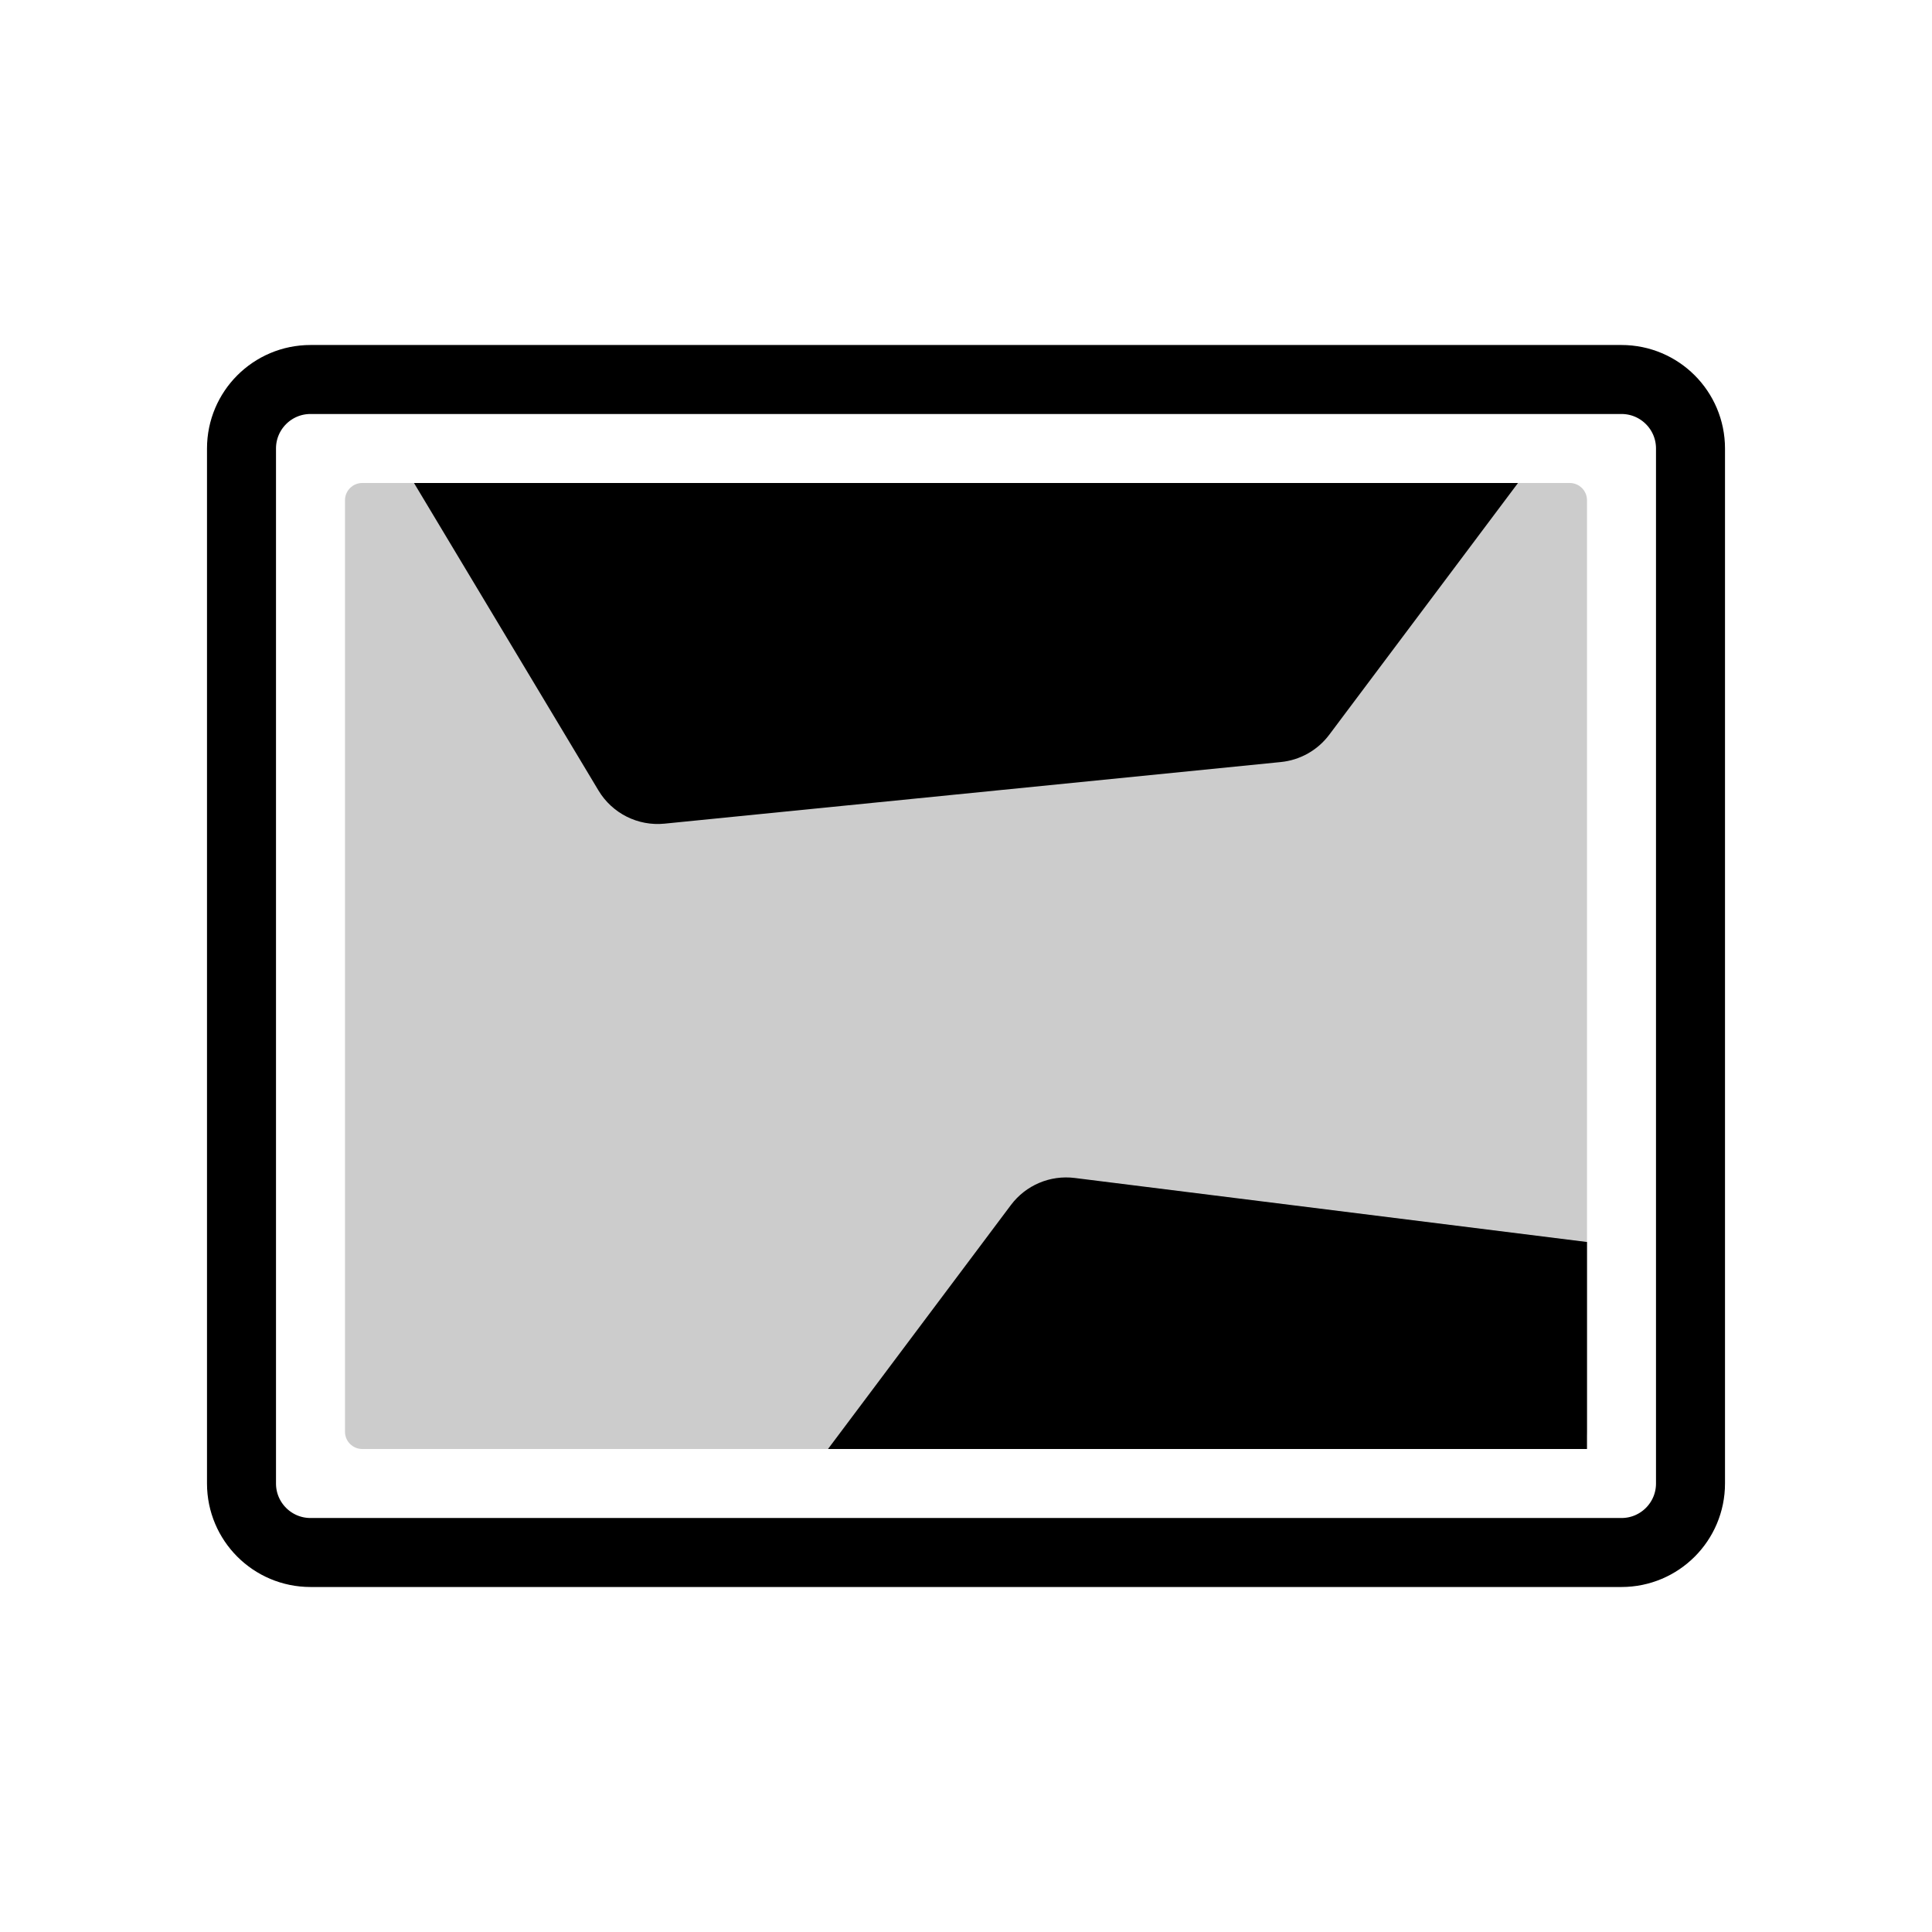
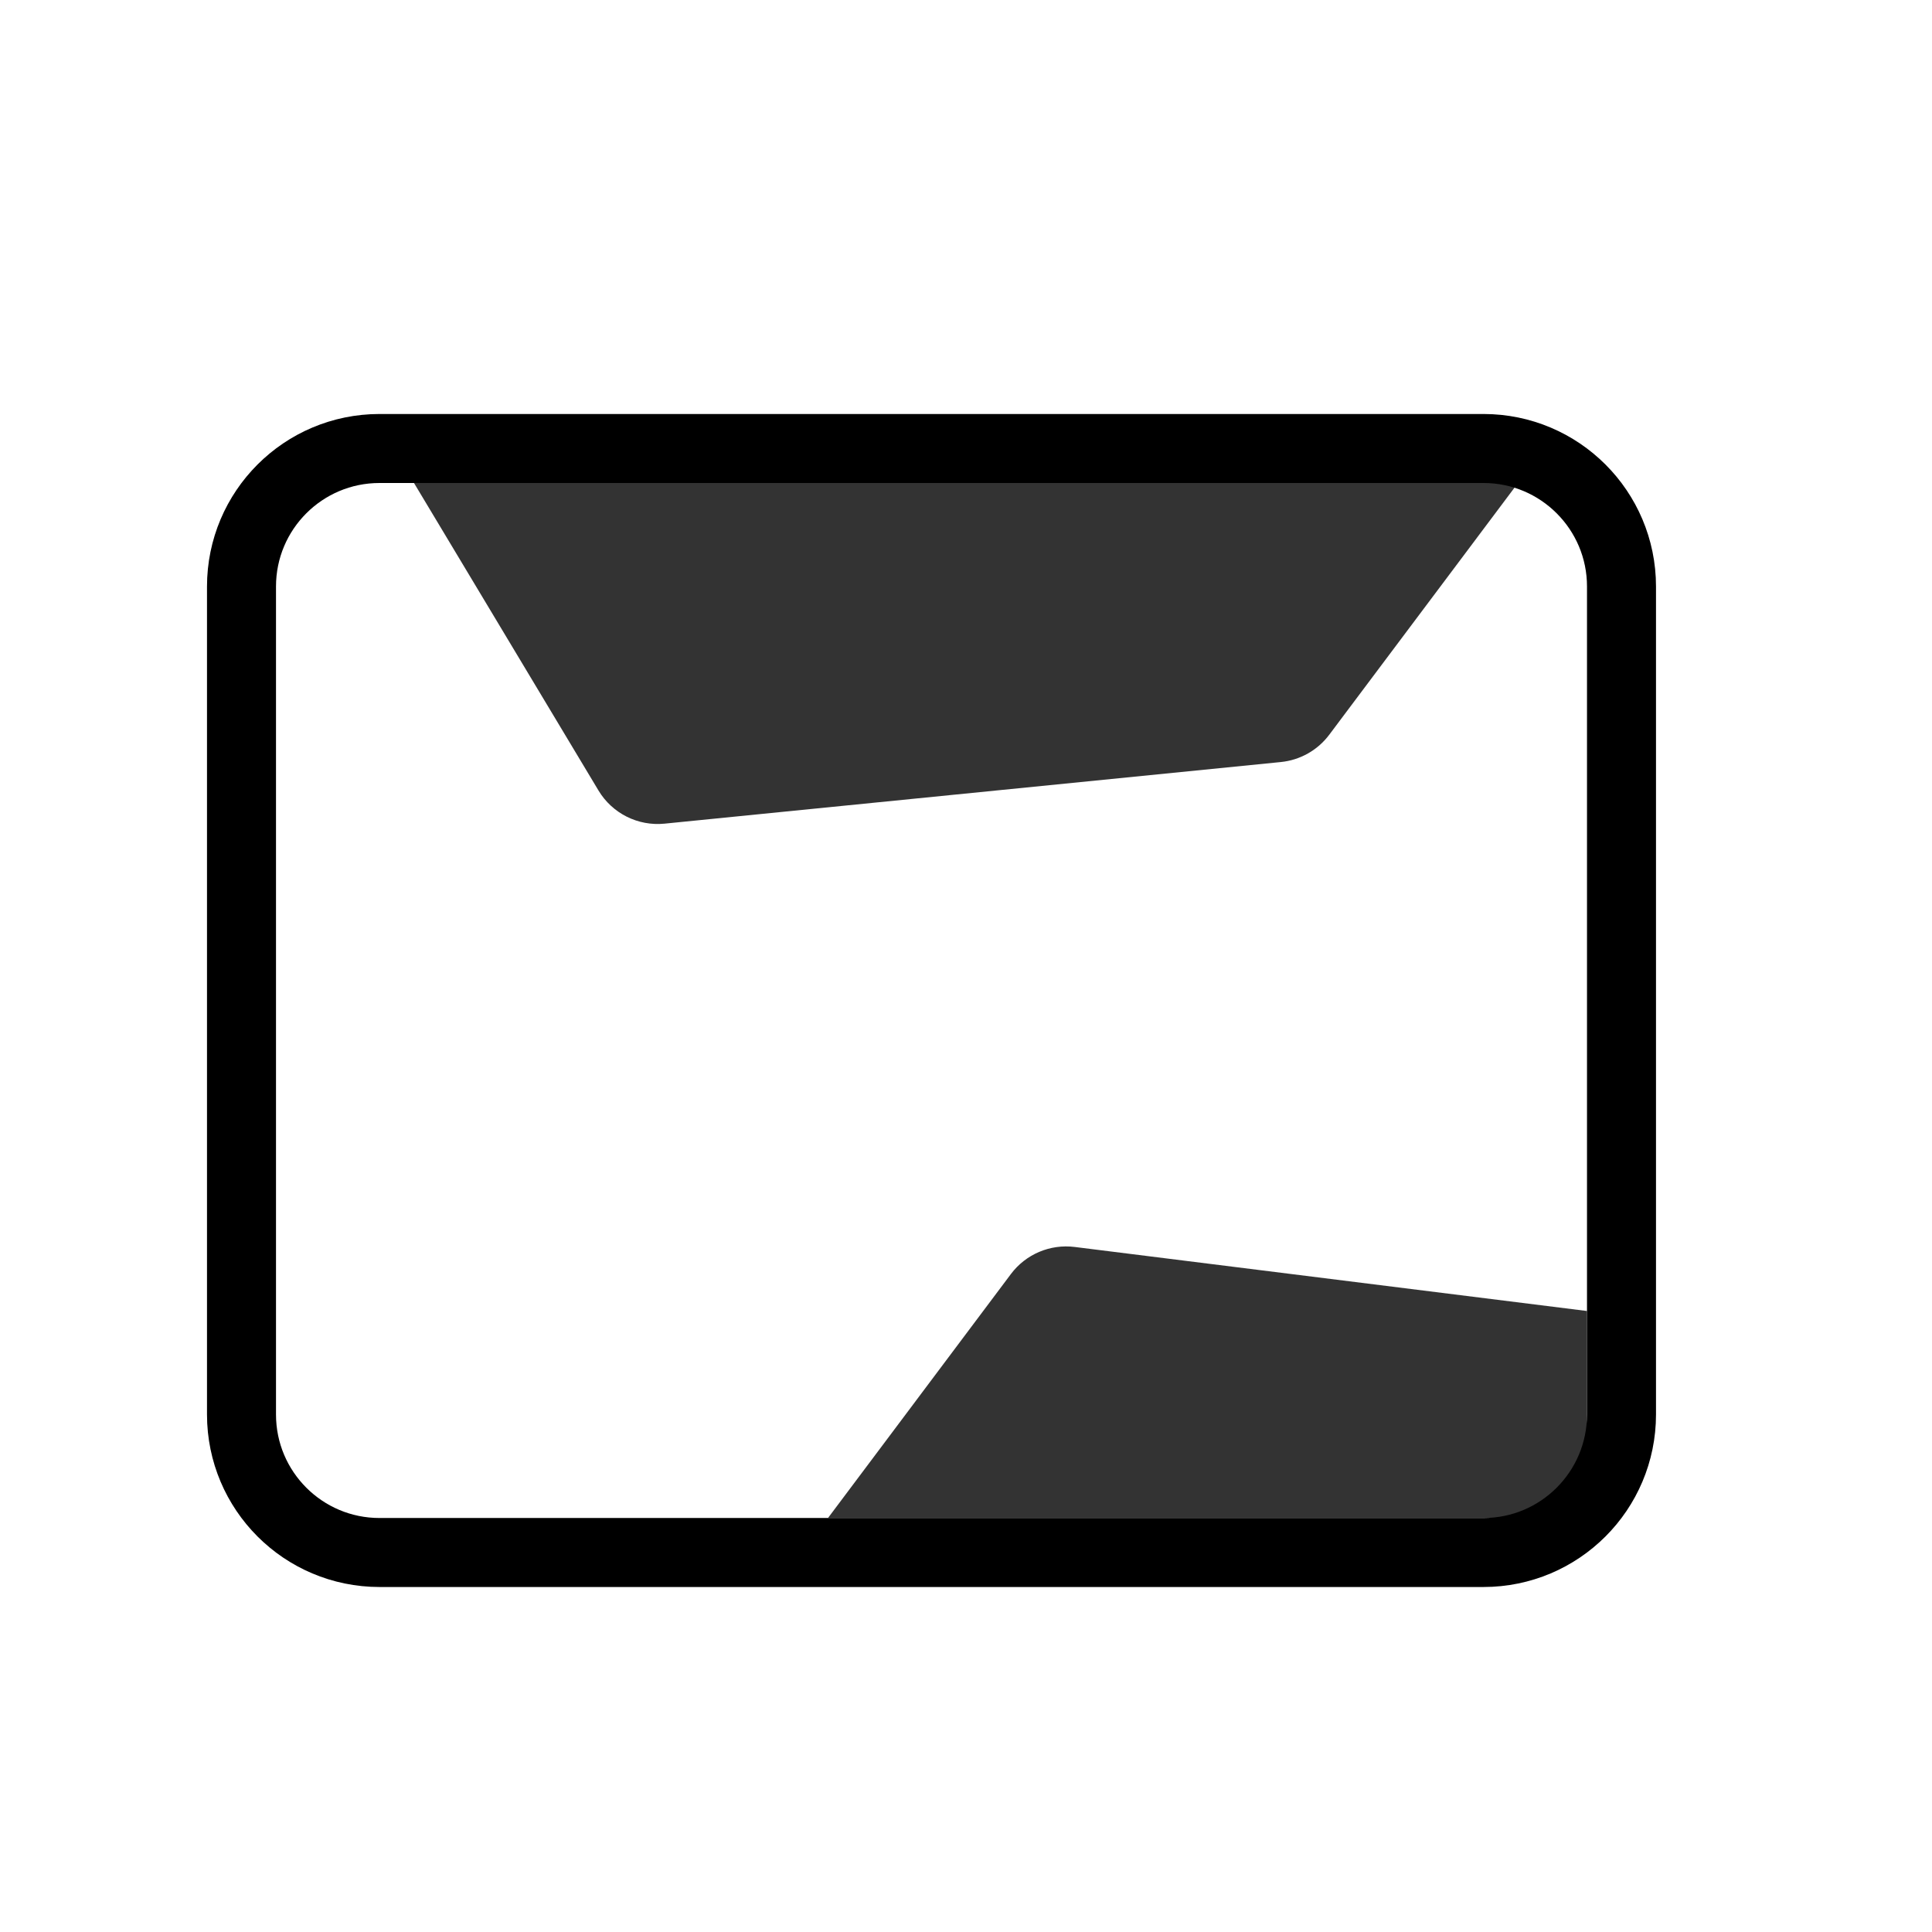
<svg xmlns="http://www.w3.org/2000/svg" width="28" height="28" viewBox="0 0 28 28" stroke="currentColor" stroke-linecap="round" stroke-linejoin="round" fill="none">
-   <path d="M24.5 21.5v-15a1 1 0 0 0-1-1h-19a1 1 0 0 0-1 1v15a1 1 0 0 0 1 1h19a1 1 0 0 0 1-1Z" class="icon-stroke-gray-primary" />
-   <path d="M5 7.25A.25.25 0 0 1 5.25 7h17.5a.25.25 0 0 1 .25.25v13.5a.25.25 0 0 1-.25.25H5.25a.25.25 0 0 1-.25-.25V7.25Z" stroke="none" fill="currentColor" opacity=".2" class="icon-fill-blue-primary" />
-   <path d="M15.576 17.072 23 18v3H12l2.651-3.536a1 1 0 0 1 .925-.392ZM6 7h16l-2.736 3.649a1 1 0 0 1-.701.395l-8.932.893a1 1 0 0 1-.957-.48L6 7Z" stroke="none" fill="currentColor" class="icon-fill-blue-primary" />
+   <path opacity=".8" d="M15.576 18.072 23 19v3H12l2.651-3.536a1 1 0 0 1 .925-.392M6 7h16l-2.736 3.649a1 1 0 0 1-.701.395l-8.932.893a1 1 0 0 1-.957-.48z" fill="currentColor" stroke="none" class="icon-fill-blue-primary" />
+   <path d="M3.5 8.5v12a2 2 0 0 0 2 2h16a2 2 0 0 0 2-2v-12a2 2 0 0 0-2-2h-16a2 2 0 0 0-2 2Z" class="icon-stroke-gray-primary" />
</svg>
